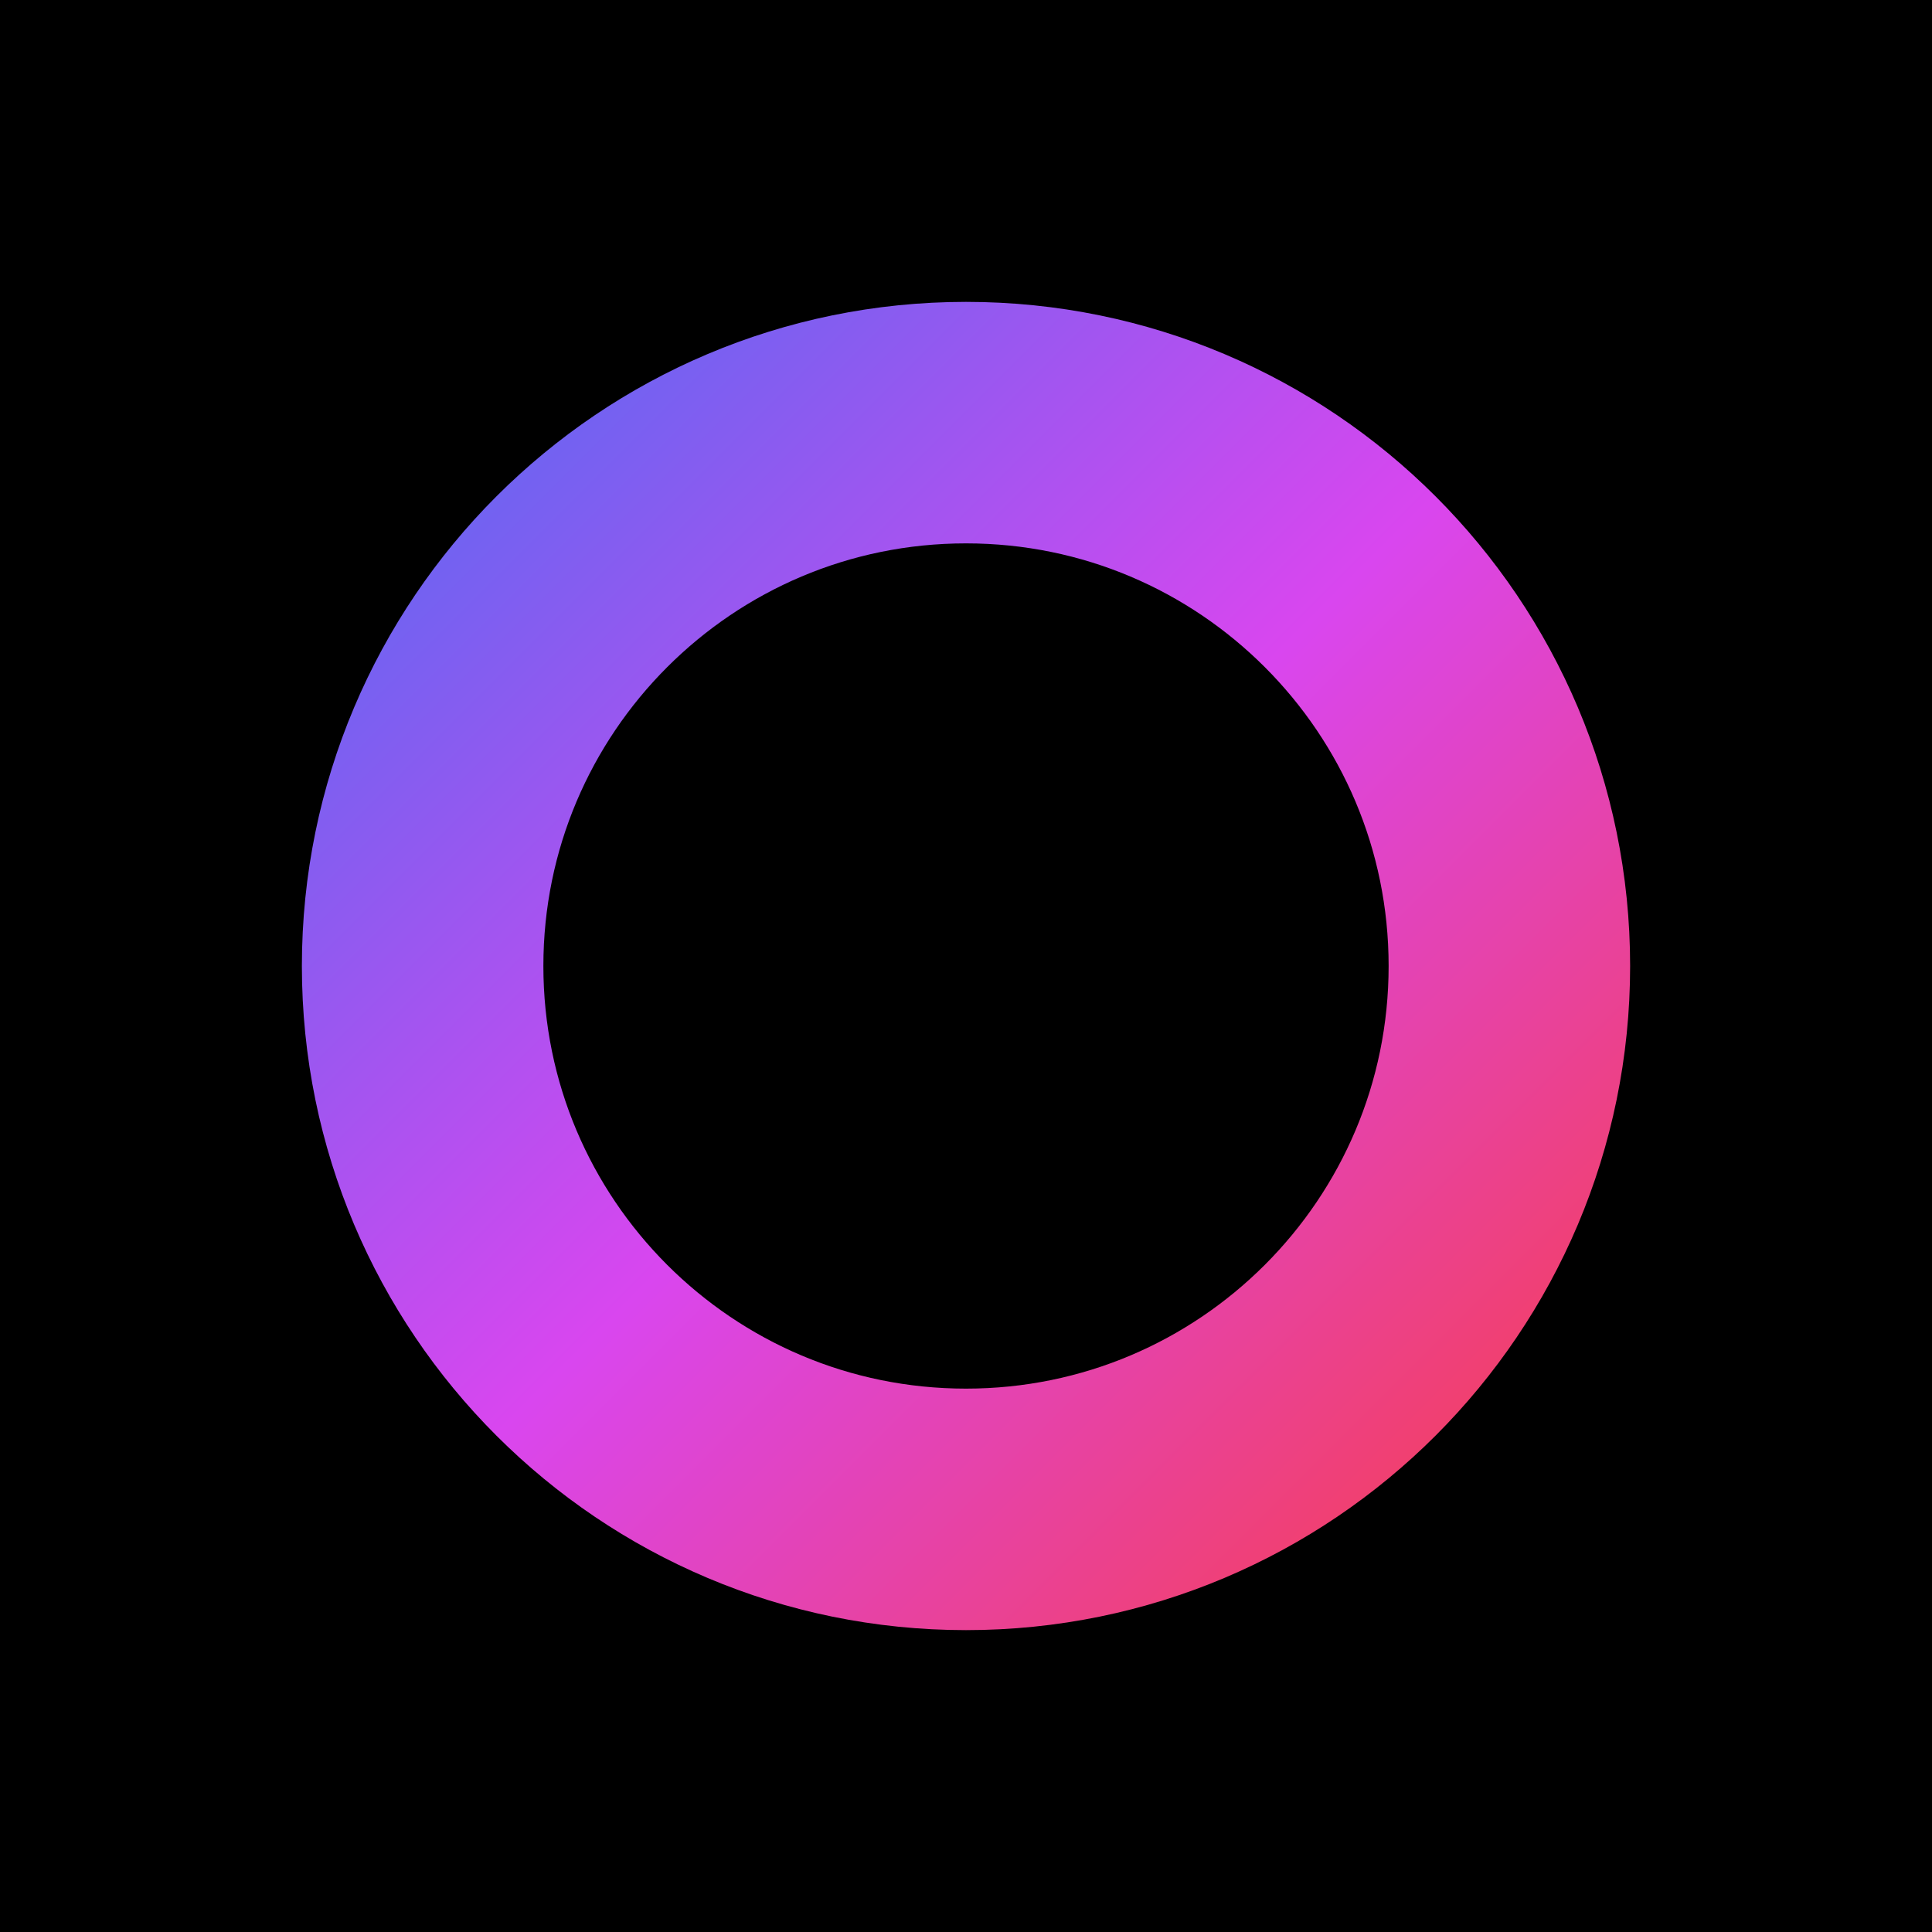
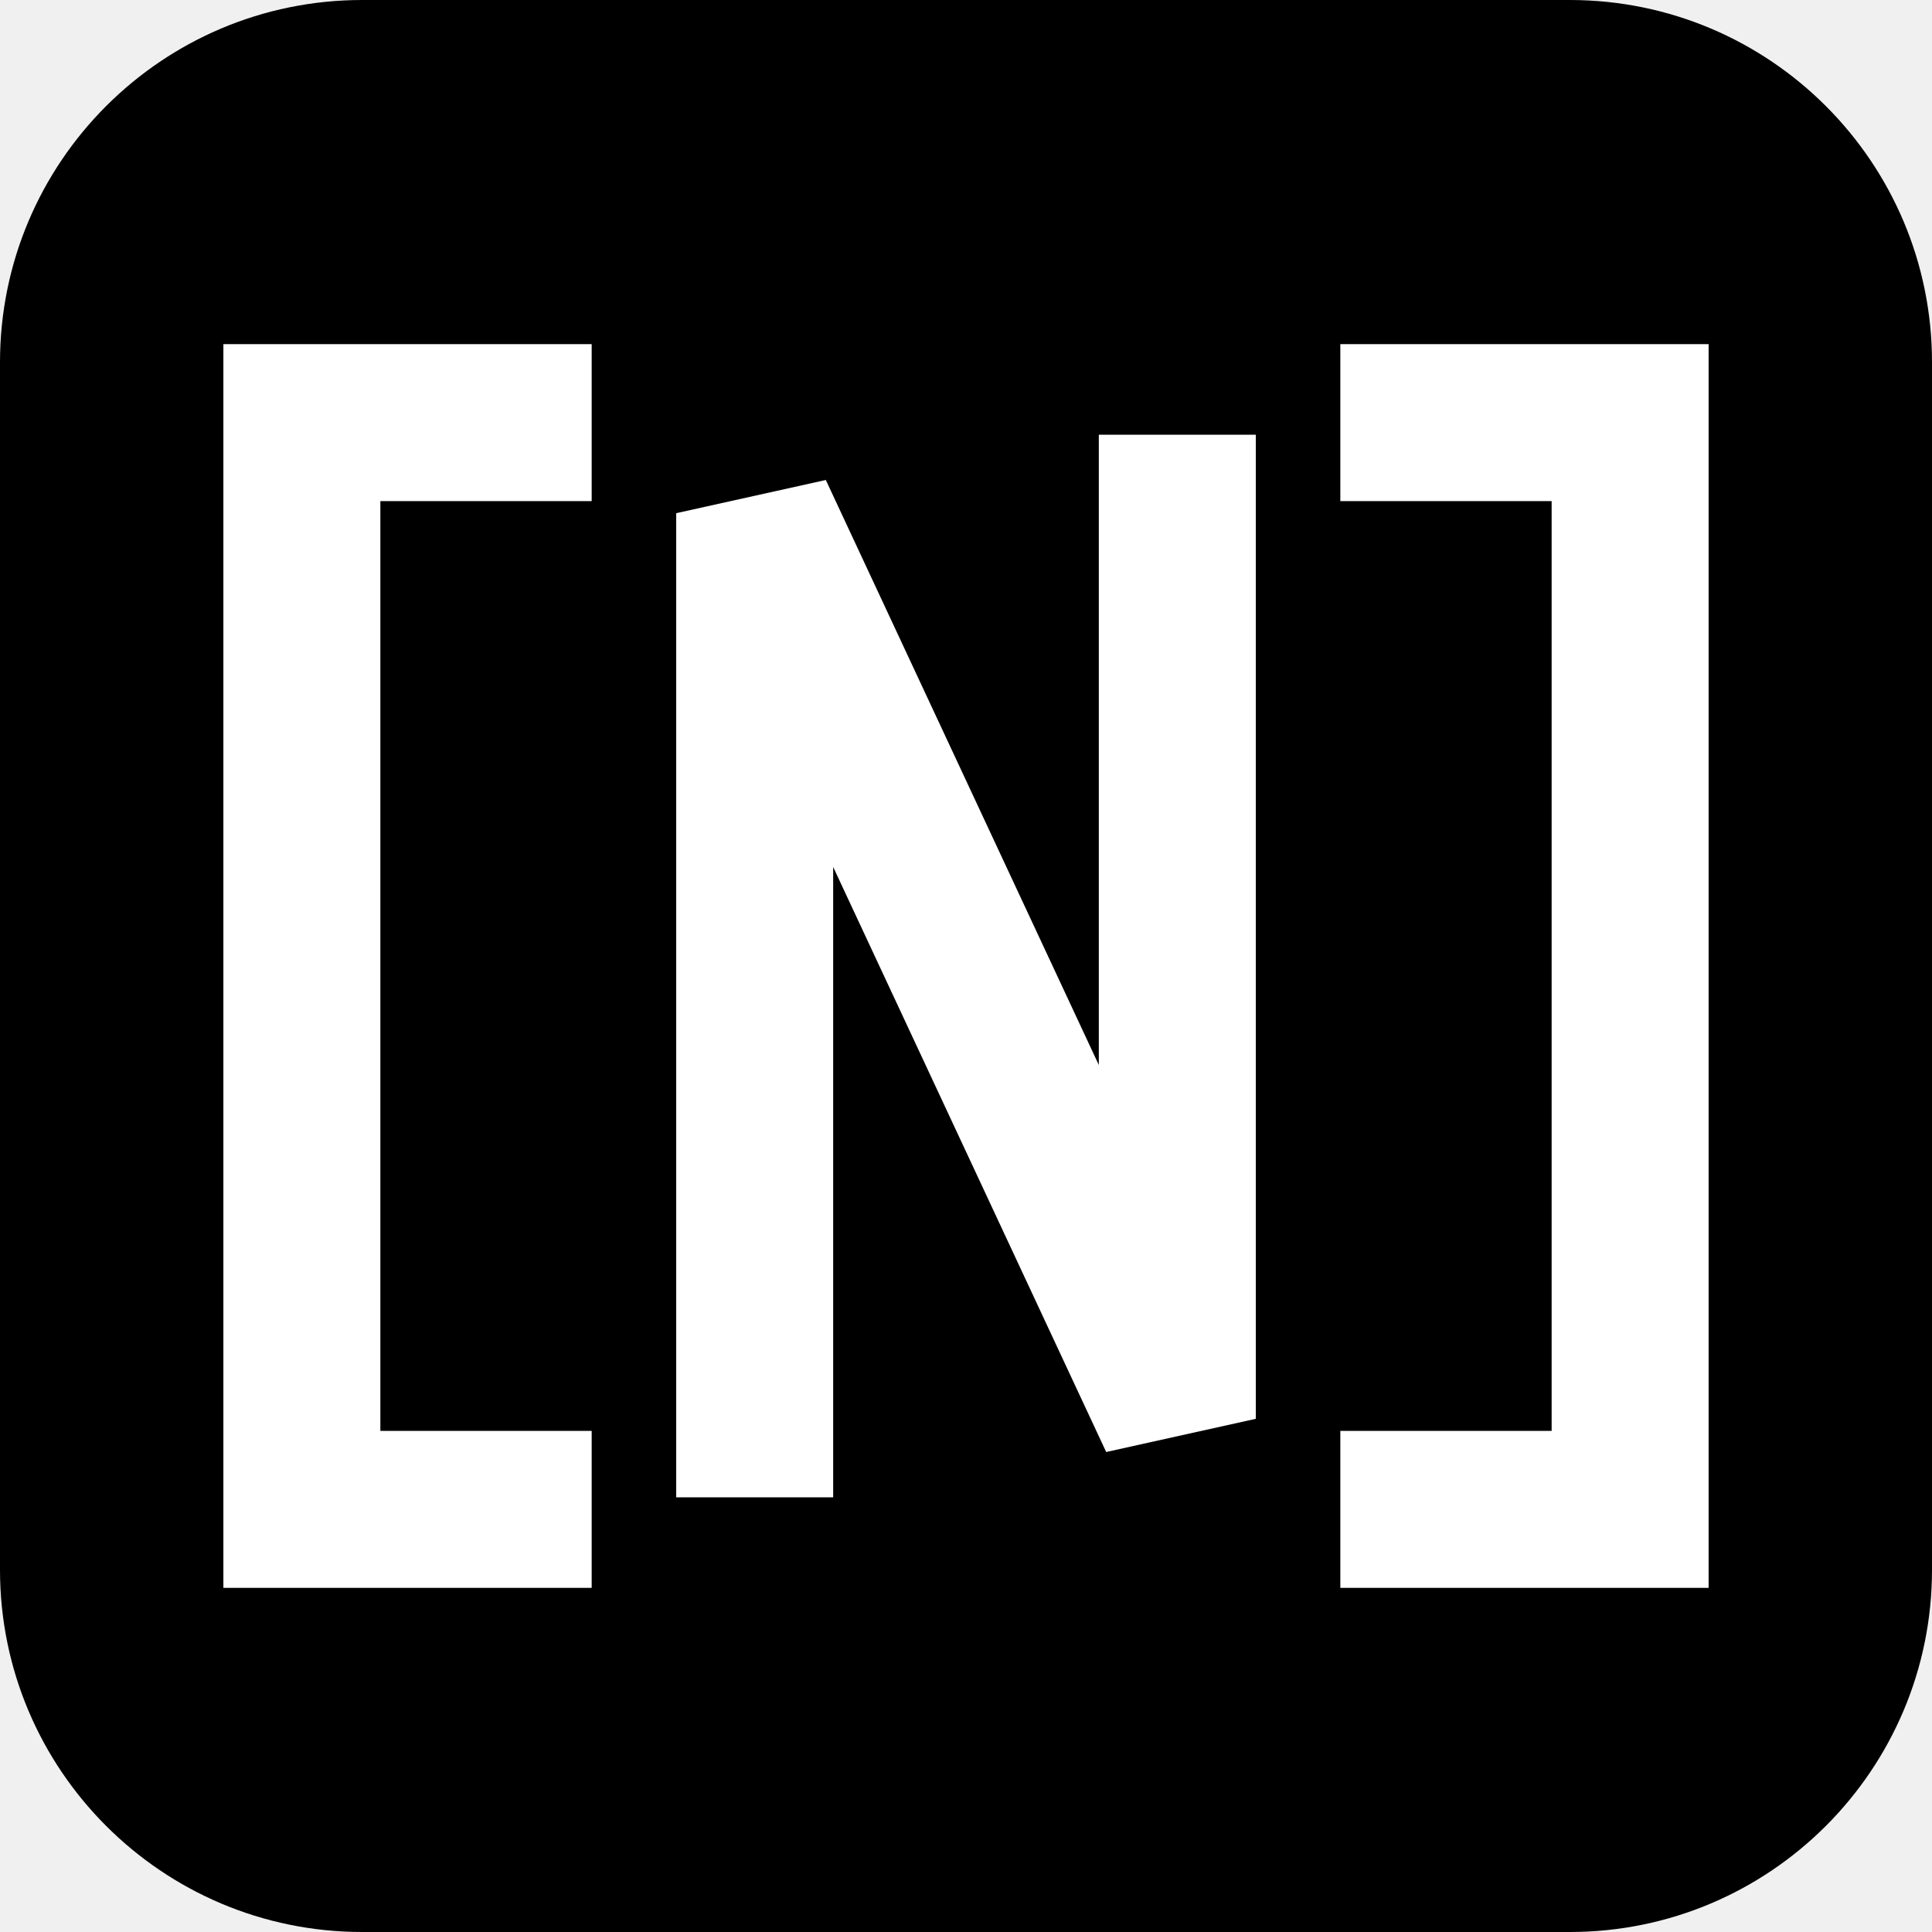
<svg xmlns="http://www.w3.org/2000/svg" viewBox="0 0 32 32">
-   <defs>
-     <linearGradient id="h" x1="0" y1="0" x2="1" y2="1">
-       <stop offset="0" stop-color="#6366f1" />
-       <stop offset="0.5" stop-color="#d946ef" />
-       <stop offset="1" stop-color="#f43f5e" />
-     </linearGradient>
-   </defs>
-   <rect width="32" height="32" fill="#000" />
-   <circle cx="16" cy="16" r="9" fill="none" stroke="url(#h)" stroke-width="4" />
+   <rect width="32" height="32" rx="6" fill="#000" />
+   <g fill="none" stroke="#fff" stroke-width="2.6" stroke-linecap="square" stroke-linejoin="miter">
+     <path d="M8.5 7H5v18h3.5" />
+     <path d="M23.5 7H27v18h-3.5" />
+     <path d="M12.5 23.5V8.5l7 15V8.5" />
+   </g>
</svg>
